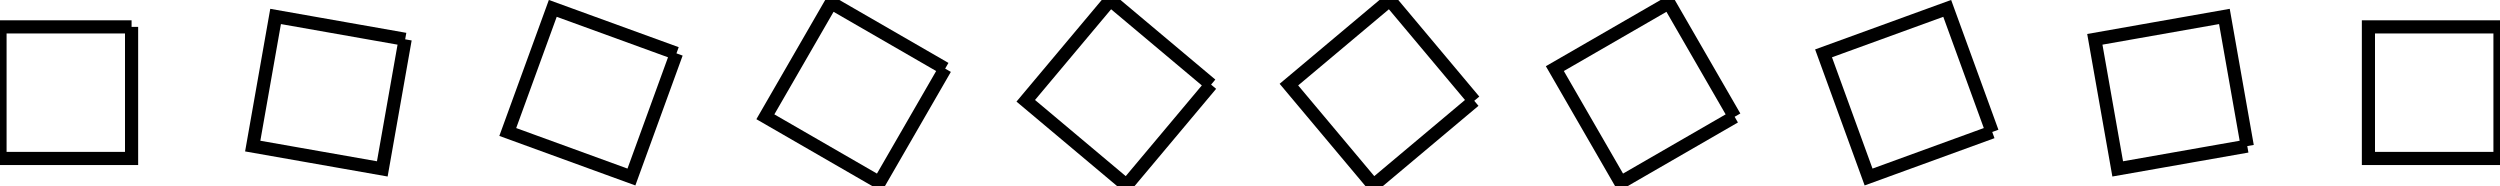
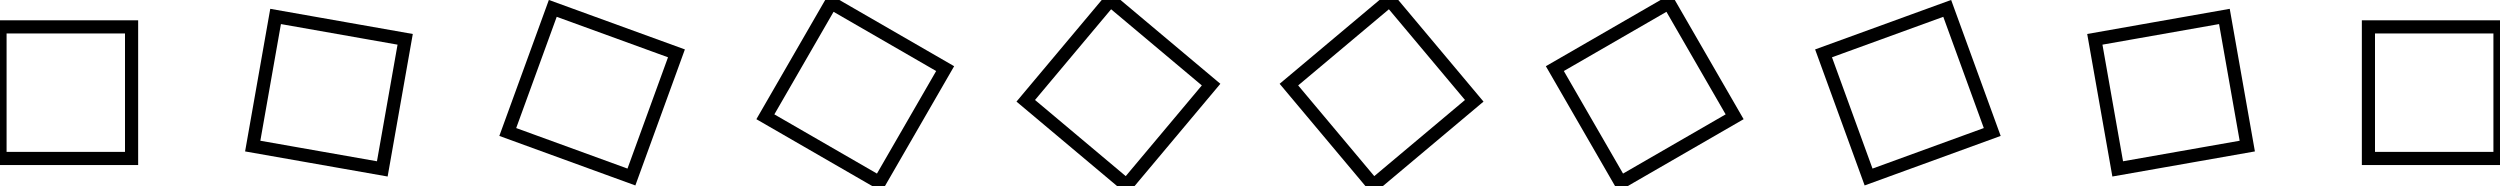
<svg xmlns="http://www.w3.org/2000/svg" width="190pt" height="14.088pt" viewBox="0 0 190 14.088" version="1.1">
  <g id="surface">
    <path style=" stroke:none;fill-rule:nonzero;fill:rgb(100%,100%,100%);fill-opacity:1;" d="M 0 0 L 190 0 L 190 14.09 L 0 14.09 Z M 0 0 " />
-     <path style="fill:none;stroke-width:1;stroke-linecap:butt;stroke-linejoin:miter;stroke:rgb(0%,0%,0%);stroke-opacity:1;stroke-miterlimit:10;" d="M 10 2.043 L 10 12.043 L 0 12.043 L 0 2.043 L 10 2.043 " />
-     <path style="fill:none;stroke-width:1;stroke-linecap:butt;stroke-linejoin:miter;stroke:rgb(0%,0%,0%);stroke-opacity:1;stroke-miterlimit:10;" d="M 30.793 2.988 L 29.055 12.836 L 19.207 11.102 L 20.945 1.25 L 30.793 2.988 " />
-     <path style="fill:none;stroke-width:1;stroke-linecap:butt;stroke-linejoin:miter;stroke:rgb(0%,0%,0%);stroke-opacity:1;stroke-miterlimit:10;" d="M 51.41 4.055 L 47.988 13.453 L 38.59 10.031 L 42.012 0.637 L 51.41 4.055 " />
-     <path style="fill:none;stroke-width:1;stroke-linecap:butt;stroke-linejoin:miter;stroke:rgb(0%,0%,0%);stroke-opacity:1;stroke-miterlimit:10;" d="M 71.832 5.215 L 66.832 13.875 L 58.168 8.875 L 63.168 0.215 L 71.832 5.215 " />
-     <path style="fill:none;stroke-width:1;stroke-linecap:butt;stroke-linejoin:miter;stroke:rgb(0%,0%,0%);stroke-opacity:1;stroke-miterlimit:10;" d="M 92.043 6.43 L 85.617 14.09 L 77.957 7.66 L 84.383 0 L 92.043 6.43 " />
-     <path style="fill:none;stroke-width:1;stroke-linecap:butt;stroke-linejoin:miter;stroke:rgb(0%,0%,0%);stroke-opacity:1;stroke-miterlimit:10;" d="M 112.043 7.66 L 104.383 14.09 L 97.957 6.43 L 105.617 0 L 112.043 7.66 " />
-     <path style="fill:none;stroke-width:1;stroke-linecap:butt;stroke-linejoin:miter;stroke:rgb(0%,0%,0%);stroke-opacity:1;stroke-miterlimit:10;" d="M 131.832 8.875 L 123.168 13.875 L 118.168 5.215 L 126.832 0.215 L 131.832 8.875 " />
-     <path style="fill:none;stroke-width:1;stroke-linecap:butt;stroke-linejoin:miter;stroke:rgb(0%,0%,0%);stroke-opacity:1;stroke-miterlimit:10;" d="M 151.41 10.031 L 142.012 13.453 L 138.59 4.055 L 147.988 0.637 L 151.41 10.031 " />
-     <path style="fill:none;stroke-width:1;stroke-linecap:butt;stroke-linejoin:miter;stroke:rgb(0%,0%,0%);stroke-opacity:1;stroke-miterlimit:10;" d="M 170.793 11.102 L 160.945 12.836 L 159.207 2.988 L 169.055 1.25 L 170.793 11.102 " />
-     <path style="fill:none;stroke-width:1;stroke-linecap:butt;stroke-linejoin:miter;stroke:rgb(0%,0%,0%);stroke-opacity:1;stroke-miterlimit:10;" d="M 190 12.043 L 180 12.043 L 180 2.043 L 190 2.043 L 190 12.043 " />
+     <path style="fill:none;stroke-width:1;stroke-linecap:butt;stroke-linejoin:miter;stroke:rgb(0%,0%,0%);stroke-opacity:1;stroke-miterlimit:10;" d="M 10 2.043 L 10 12.043 L 0 12.043 L 0 2.043 Z M 10 2.043 " />
+     <path style="fill:none;stroke-width:1;stroke-linecap:butt;stroke-linejoin:miter;stroke:rgb(0%,0%,0%);stroke-opacity:1;stroke-miterlimit:10;" d="M 30.793 2.988 L 29.055 12.836 L 19.207 11.102 L 20.945 1.25 Z M 30.793 2.988 " />
+     <path style="fill:none;stroke-width:1;stroke-linecap:butt;stroke-linejoin:miter;stroke:rgb(0%,0%,0%);stroke-opacity:1;stroke-miterlimit:10;" d="M 51.41 4.055 L 47.988 13.453 L 38.59 10.031 L 42.012 0.637 Z M 51.41 4.055 " />
+     <path style="fill:none;stroke-width:1;stroke-linecap:butt;stroke-linejoin:miter;stroke:rgb(0%,0%,0%);stroke-opacity:1;stroke-miterlimit:10;" d="M 71.832 5.215 L 66.832 13.875 L 58.168 8.875 L 63.168 0.215 Z M 71.832 5.215 " />
+     <path style="fill:none;stroke-width:1;stroke-linecap:butt;stroke-linejoin:miter;stroke:rgb(0%,0%,0%);stroke-opacity:1;stroke-miterlimit:10;" d="M 92.043 6.43 L 85.617 14.09 L 77.957 7.66 L 84.383 0 Z M 92.043 6.43 " />
+     <path style="fill:none;stroke-width:1;stroke-linecap:butt;stroke-linejoin:miter;stroke:rgb(0%,0%,0%);stroke-opacity:1;stroke-miterlimit:10;" d="M 112.043 7.66 L 104.383 14.09 L 97.957 6.43 L 105.617 0 Z M 112.043 7.66 " />
+     <path style="fill:none;stroke-width:1;stroke-linecap:butt;stroke-linejoin:miter;stroke:rgb(0%,0%,0%);stroke-opacity:1;stroke-miterlimit:10;" d="M 131.832 8.875 L 123.168 13.875 L 118.168 5.215 L 126.832 0.215 Z M 131.832 8.875 " />
+     <path style="fill:none;stroke-width:1;stroke-linecap:butt;stroke-linejoin:miter;stroke:rgb(0%,0%,0%);stroke-opacity:1;stroke-miterlimit:10;" d="M 151.41 10.031 L 142.012 13.453 L 138.59 4.055 L 147.988 0.637 Z M 151.41 10.031 " />
+     <path style="fill:none;stroke-width:1;stroke-linecap:butt;stroke-linejoin:miter;stroke:rgb(0%,0%,0%);stroke-opacity:1;stroke-miterlimit:10;" d="M 170.793 11.102 L 160.945 12.836 L 159.207 2.988 L 169.055 1.25 Z M 170.793 11.102 " />
+     <path style="fill:none;stroke-width:1;stroke-linecap:butt;stroke-linejoin:miter;stroke:rgb(0%,0%,0%);stroke-opacity:1;stroke-miterlimit:10;" d="M 190 12.043 L 180 12.043 L 180 2.043 L 190 2.043 Z M 190 12.043 " />
  </g>
</svg>
